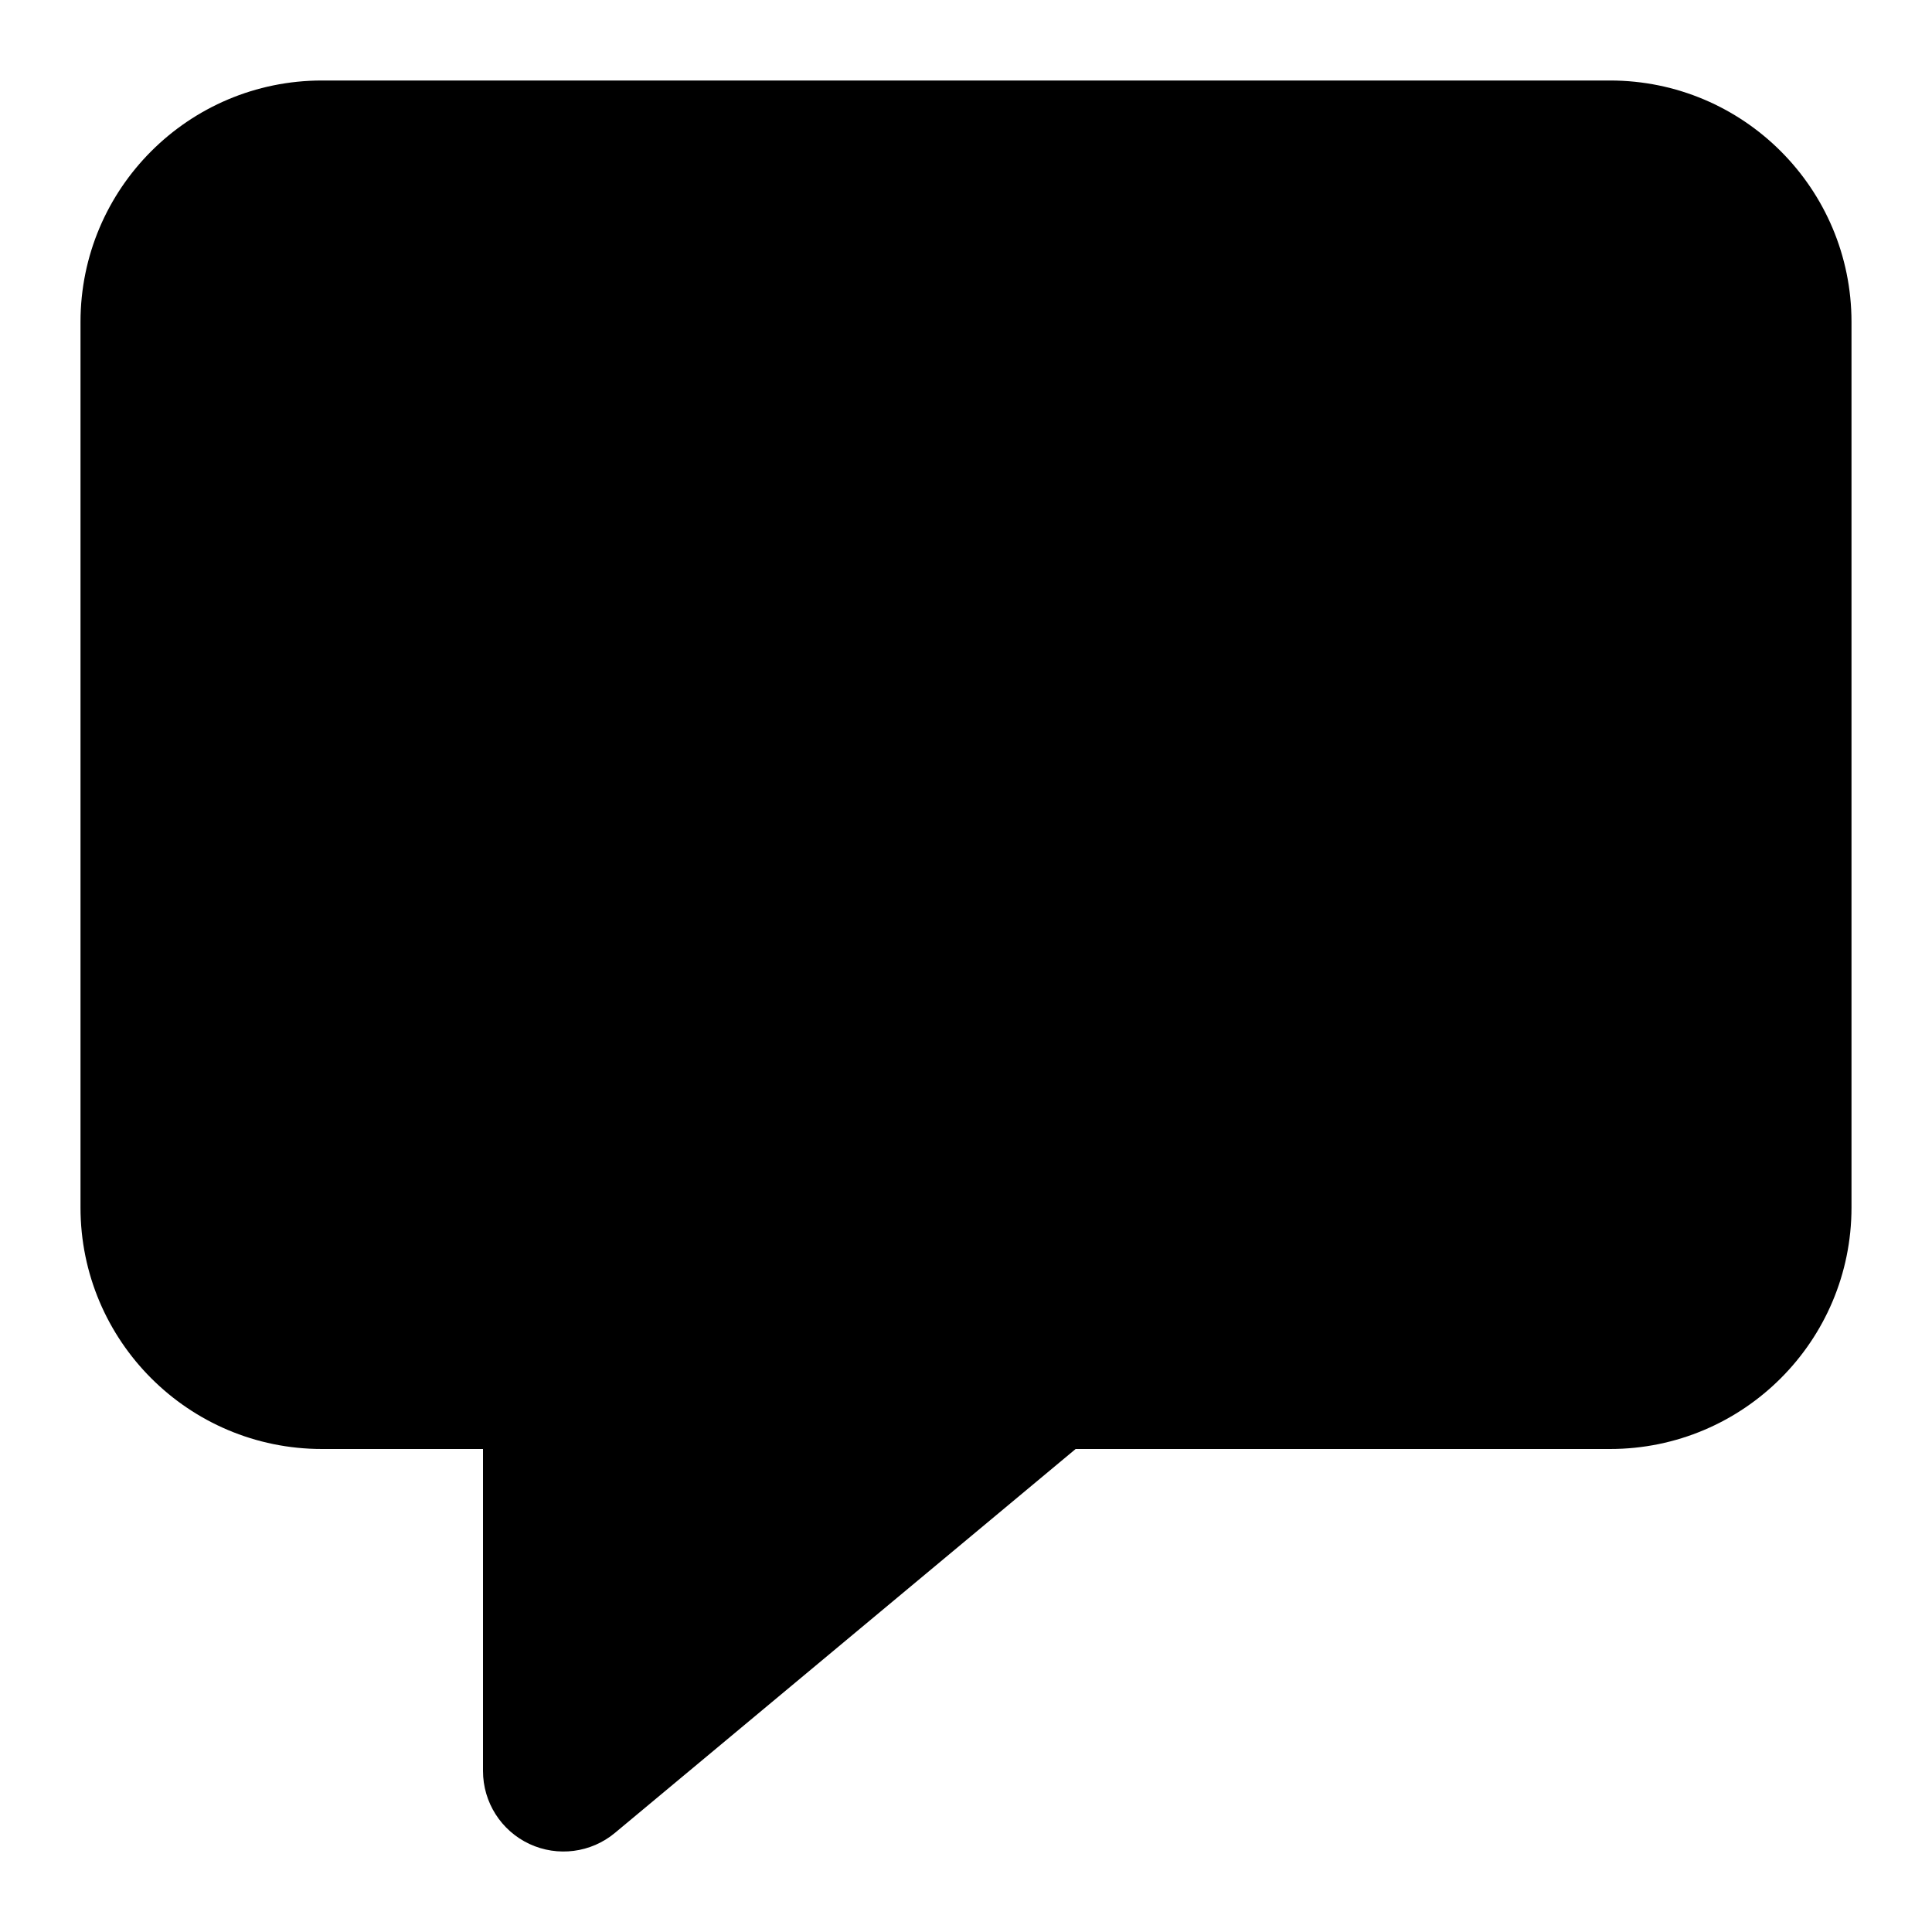
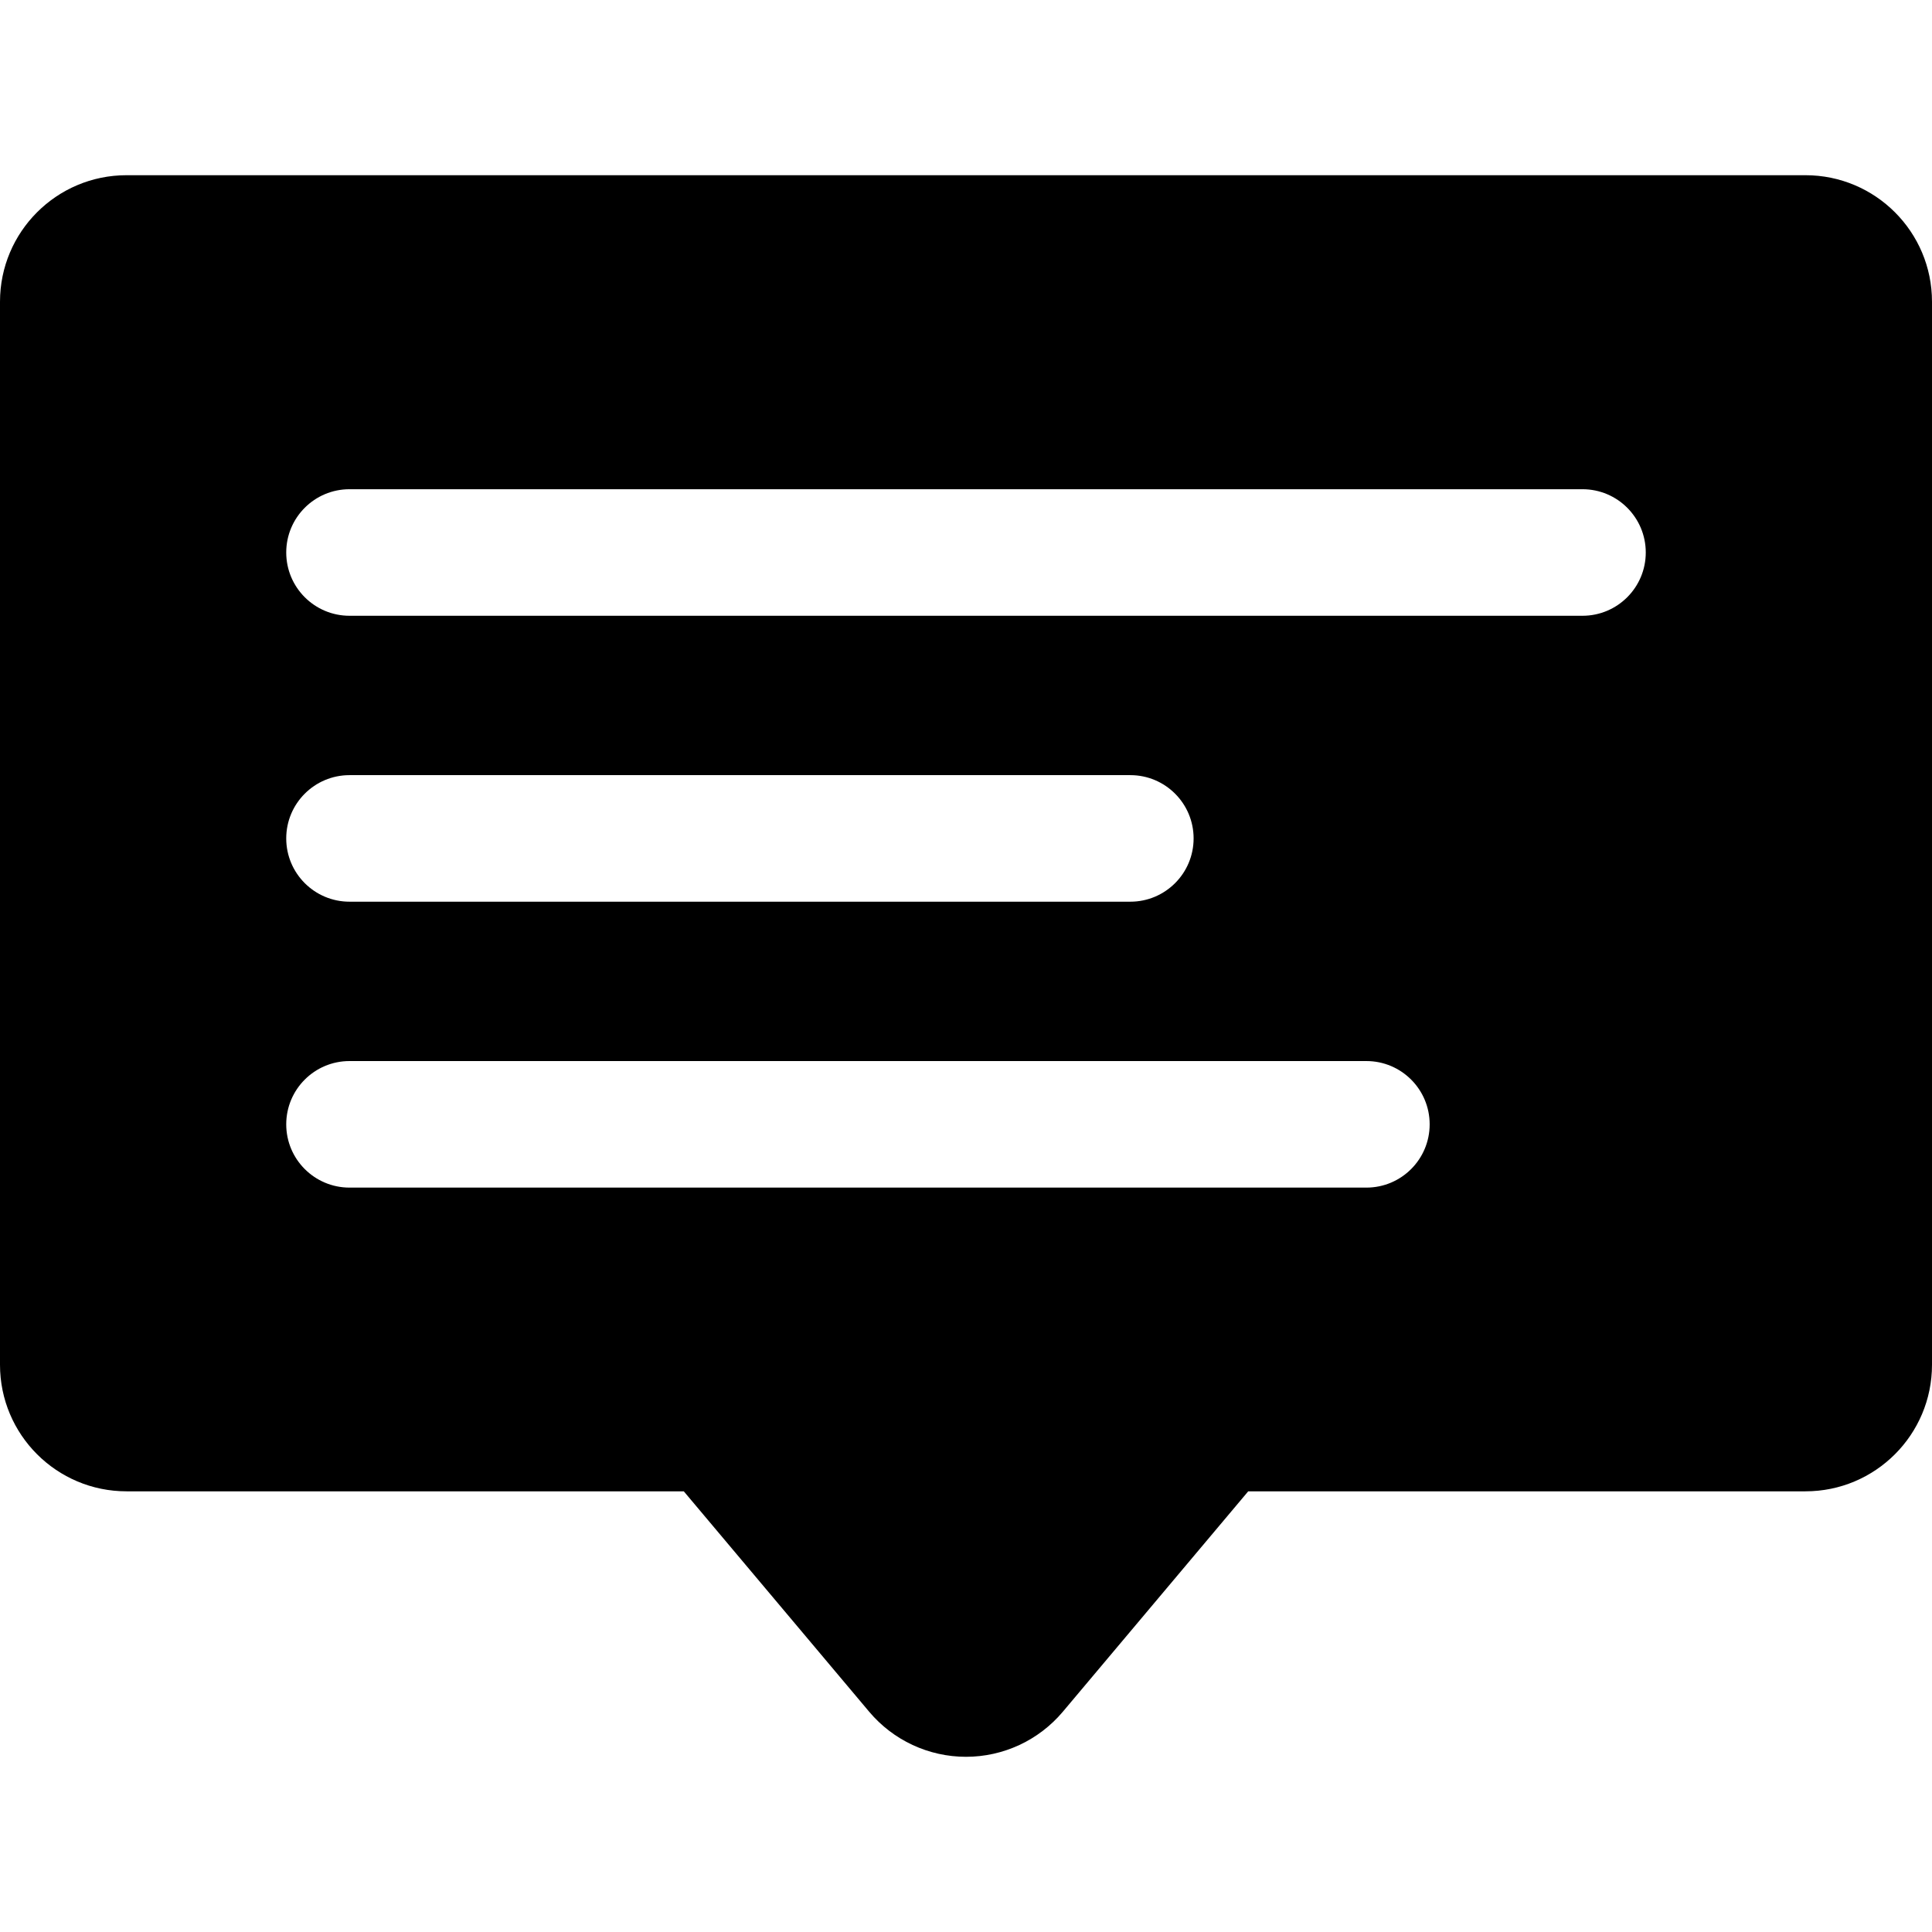
- <svg xmlns="http://www.w3.org/2000/svg" width="800px" height="800px" viewBox="0 0 24 24" fill="none">
-   <path d="M4 1C2.343 1 1 2.343 1 4V15C1 16.657 2.343 18 4 18H6V22C6 22.388 6.224 22.741 6.576 22.906C6.927 23.07 7.342 23.017 7.64 22.768L13.362 18H20C21.657 18 23 16.657 23 15V4C23 2.343 21.657 1 20 1H4Z" fill="#000000" />
+ <svg xmlns="http://www.w3.org/2000/svg" fill="#000000" height="800px" width="800px" version="1.1" id="Layer_1" viewBox="0 0 458 458" xml:space="preserve">
+   <g>
+     <g>
+       <path d="M428,41.534H30c-16.569,0-30,13.431-30,30v252c0,16.568,13.432,30,30,30h132.1l43.942,52.243    c5.7,6.777,14.103,10.69,22.959,10.69c8.856,0,17.258-3.912,22.959-10.69l43.942-52.243H428c16.568,0,30-13.432,30-30v-252    C458,54.965,444.568,41.534,428,41.534z M323.916,281.534H82.854c-8.284,0-15-6.716-15-15s6.716-15,15-15h241.062    c8.284,0,15,6.716,15,15S332.2,281.534,323.916,281.534z M67.854,198.755c0-8.284,6.716-15,15-15h185.103c8.284,0,15,6.716,15,15    s-6.716,15-15,15H82.854C74.57,213.755,67.854,207.039,67.854,198.755z M375.146,145.974H82.854c-8.284,0-15-6.716-15-15    s6.716-15,15-15h292.291c8.284,0,15,6.716,15,15C390.146,139.258,383.43,145.974,375.146,145.974z" />
+     </g>
+   </g>
</svg>
